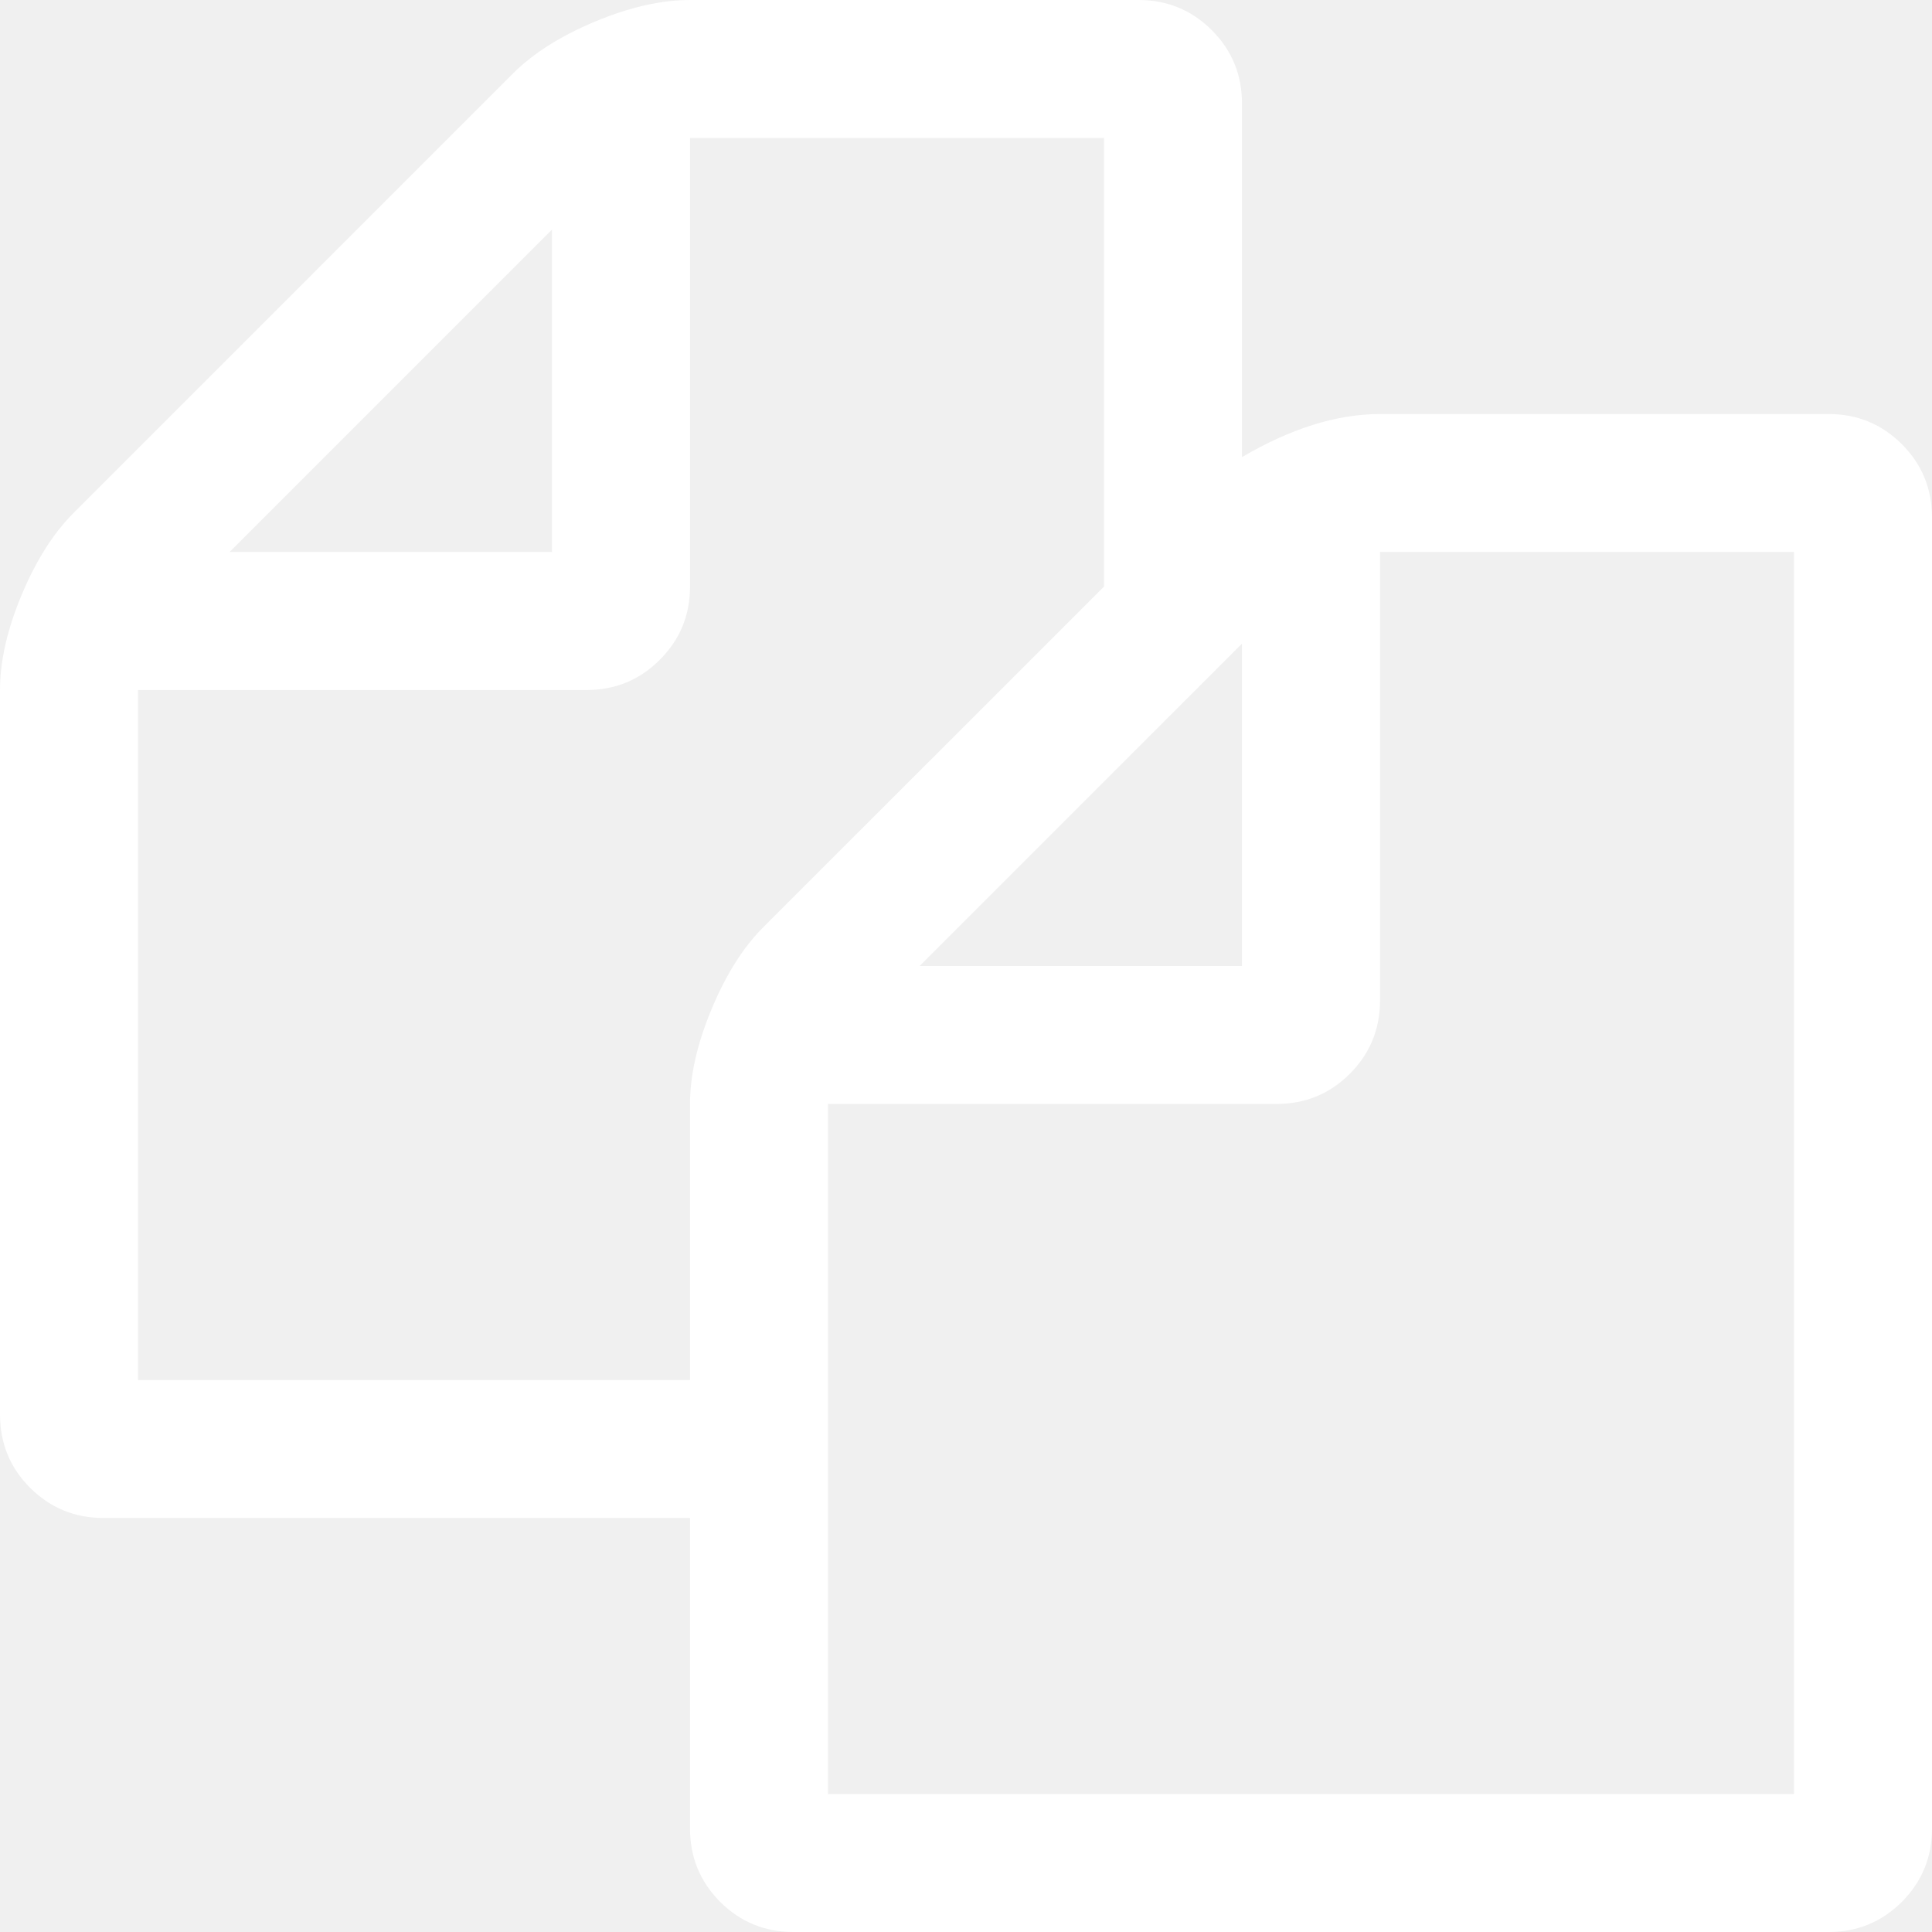
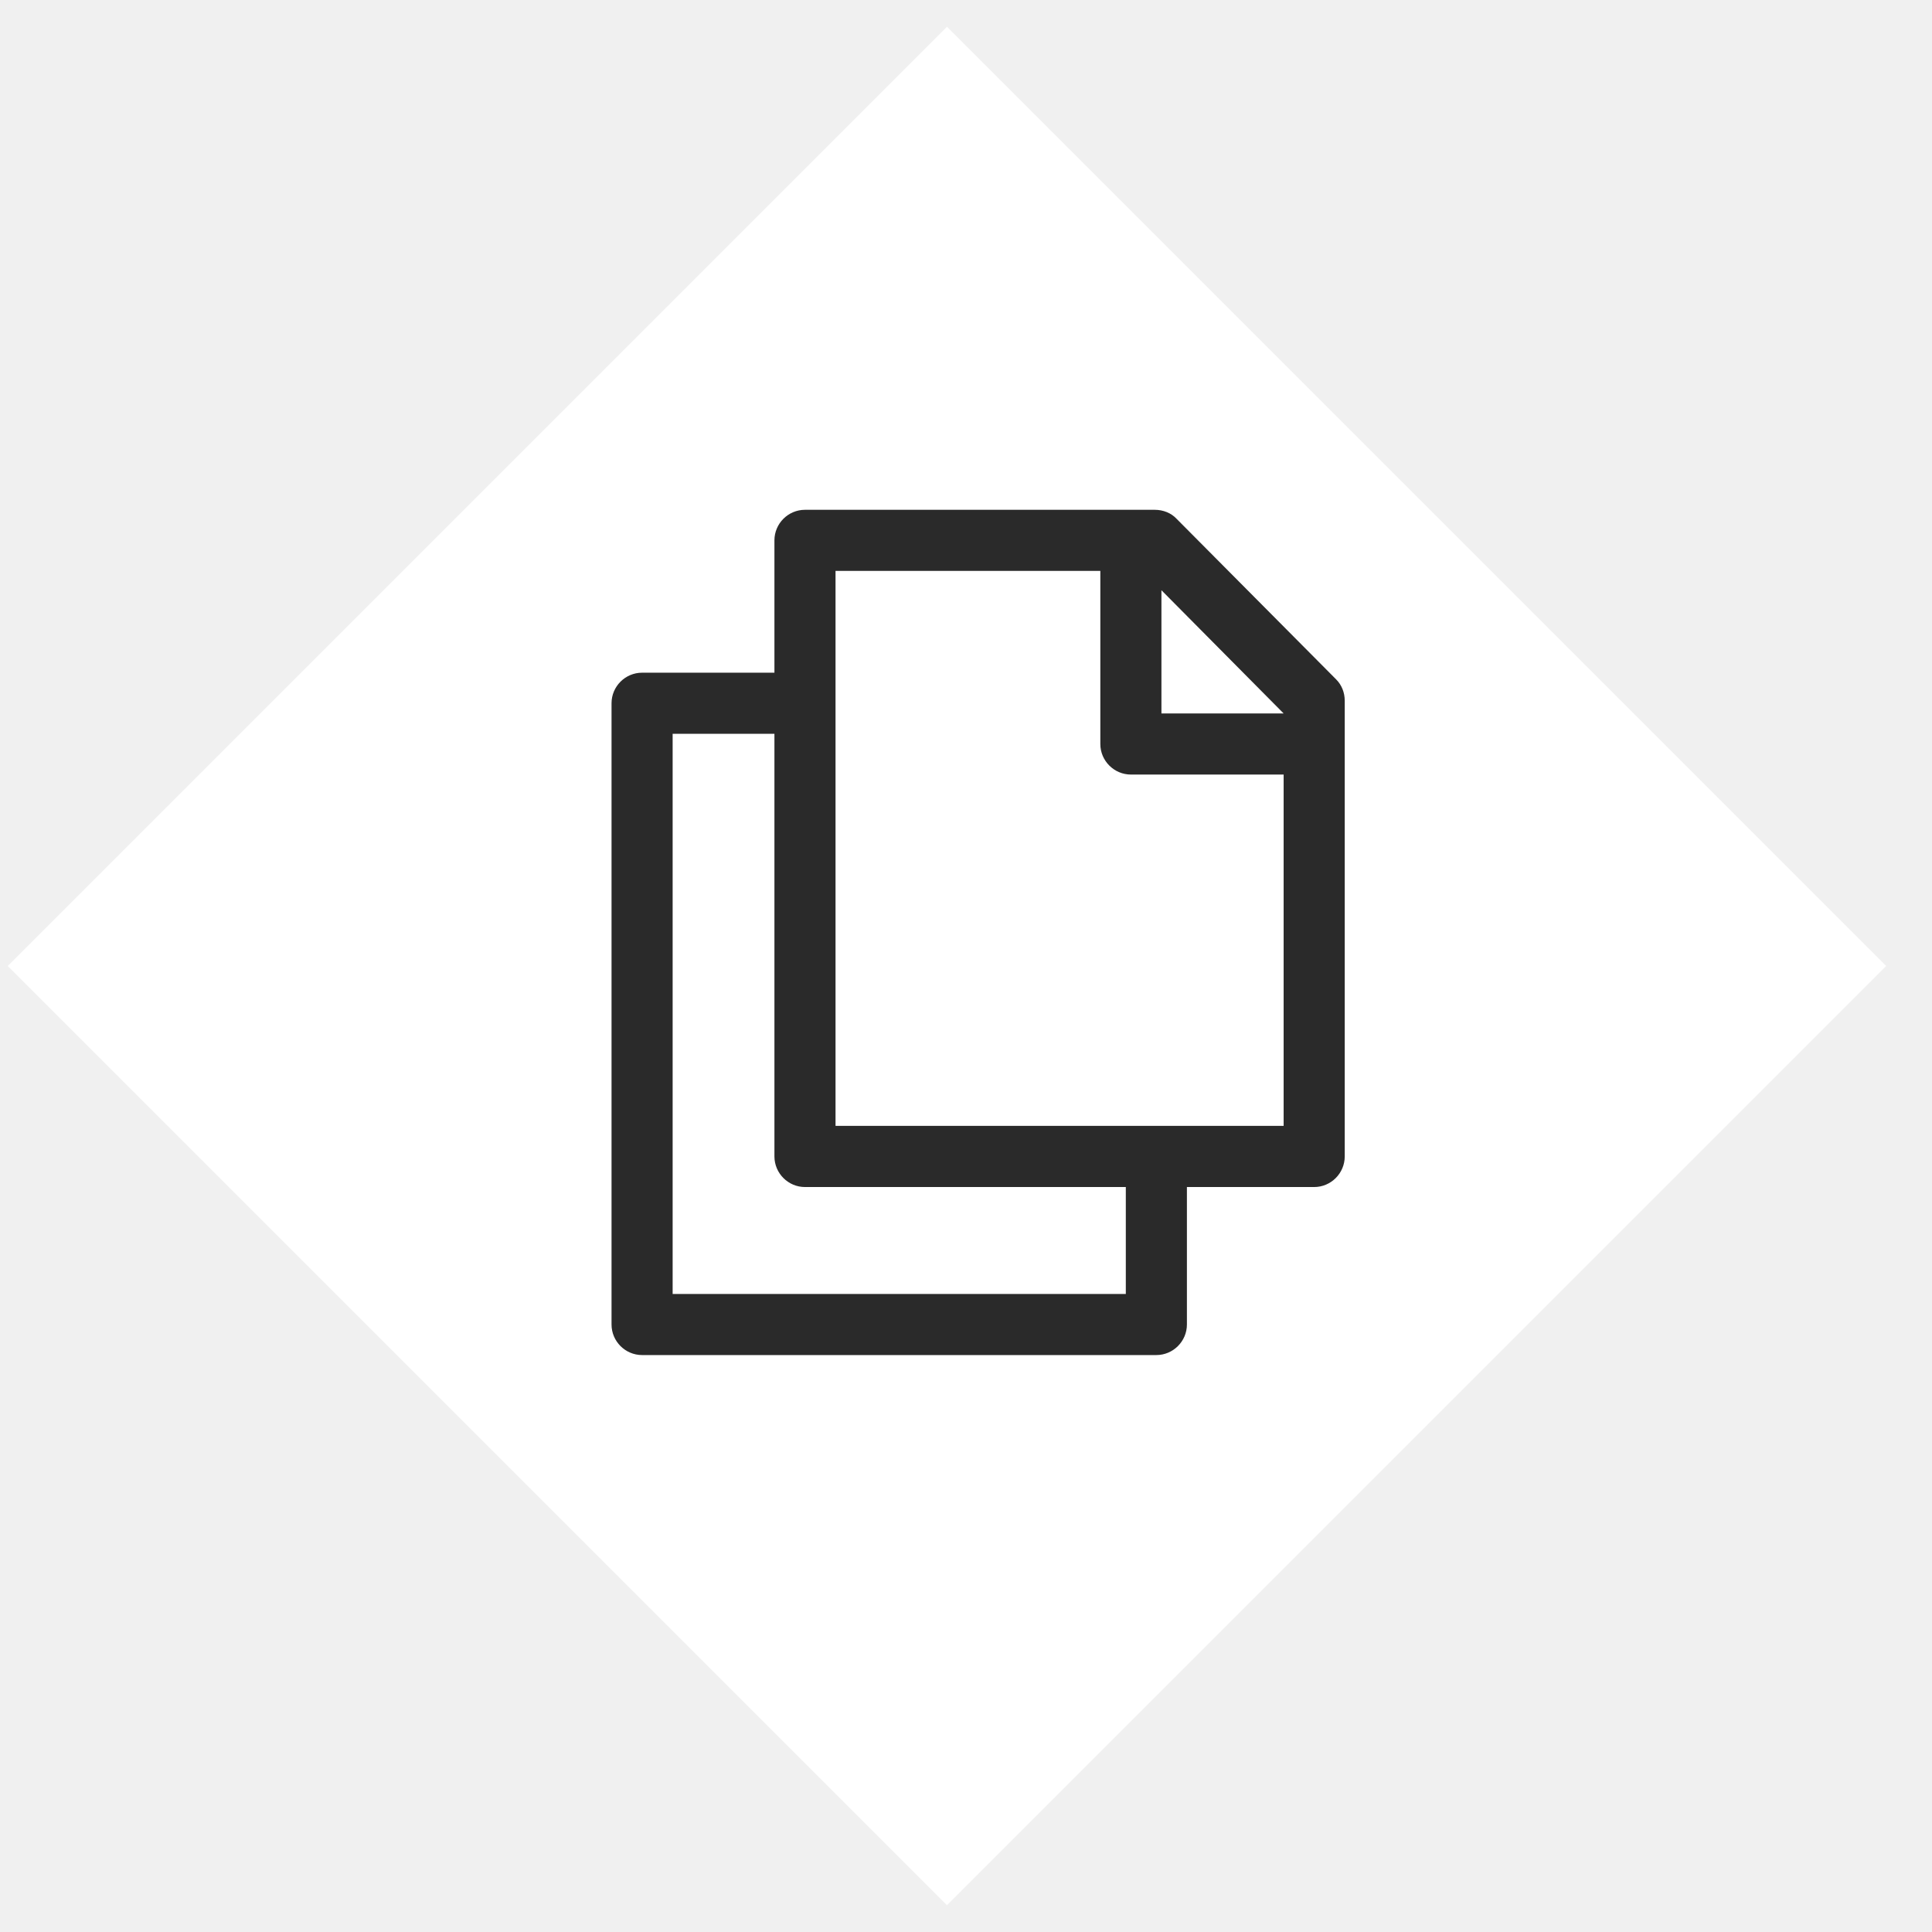
- <svg xmlns="http://www.w3.org/2000/svg" width="20px" height="20px" viewBox="0 0 20 20" version="1.1">
+ <svg xmlns="http://www.w3.org/2000/svg" width="32px" height="32px" viewBox="0 0 32 32" version="1.1">
  <defs />
-   <g id="User-profile-mini" stroke="none" stroke-width="1" fill="none" fill-rule="evenodd" transform="translate(-316, -438)">
-     <g id="Group-20" transform="translate(173, 341)" fill="#FFFFFF" fill-rule="nonzero">
-       <g id="Group-19" transform="translate(41, 90)">
-         <path d="M121.688,11.598 C121.479,11.39 121.226,11.286 120.929,11.286 L116.286,11.286 C115.839,11.286 115.363,11.435 114.857,11.732 L114.857,8.072 C114.857,7.774 114.753,7.521 114.545,7.313 C114.336,7.104 114.083,7 113.786,7 L109.143,7 C108.845,7 108.518,7.074 108.161,7.223 C107.804,7.372 107.521,7.551 107.312,7.759 L102.759,12.313 C102.551,12.521 102.372,12.804 102.223,13.161 C102.074,13.518 102,13.845 102,14.143 L102,21.643 C102,21.941 102.104,22.194 102.312,22.402 C102.521,22.61 102.774,22.714 103.071,22.714 L109.143,22.714 L109.143,25.929 C109.143,26.226 109.247,26.479 109.455,26.688 C109.664,26.896 109.917,27 110.214,27 L120.929,27 C121.226,27 121.479,26.896 121.688,26.688 C121.896,26.479 122,26.226 122,25.929 L122,12.357 C122,12.06 121.896,11.807 121.688,11.598 Z M114.857,13.663 L114.857,17 L111.52,17 L114.857,13.663 Z M107.714,9.377 L107.714,12.714 L104.377,12.714 L107.714,9.377 Z M109.902,16.598 C109.693,16.807 109.515,17.089 109.366,17.447 C109.217,17.804 109.143,18.131 109.143,18.429 L109.143,21.286 L103.429,21.286 L103.429,14.143 L108.071,14.143 C108.369,14.143 108.622,14.039 108.83,13.83 C109.039,13.622 109.143,13.369 109.143,13.072 L109.143,8.429 L113.429,8.429 L113.429,13.072 L109.902,16.598 Z M120.571,25.572 L110.571,25.572 L110.571,18.428 L115.214,18.428 C115.512,18.428 115.765,18.324 115.973,18.116 C116.181,17.908 116.286,17.655 116.286,17.357 L116.286,12.714 L120.571,12.714 L120.571,25.572 L120.571,25.572 Z" id="Shape" />
+   <g id="Page-1" stroke="none" stroke-width="1" fill="none" fill-rule="evenodd">
+     <g id="User-dropdown" transform="translate(-724, -79)">
+       <g id="Group-7" transform="translate(579, 44)">
+         <g id="Group-5" transform="translate(17, 31)">
+           <g id="Group" transform="translate(128, 4)">
+             <rect id="Rectangle-15" fill="#FFFFFF" transform="translate(15.68493, 16) rotate(-45) translate(-15.68493, -16) " x="4.685" y="5" width="22" height="22" />
+             <path d="M19.127,8.444 L13.333,8.444 C13.055,8.444 12.827,8.671 12.827,8.95 L12.827,11.142 L10.635,11.142 C10.356,11.142 10.129,11.37 10.129,11.648 L10.129,21.938 C10.129,22.216 10.356,22.444 10.635,22.444 L19.153,22.444 C19.431,22.444 19.659,22.216 19.659,21.938 L19.659,19.661 L21.767,19.661 C22.045,19.661 22.273,19.433 22.273,19.154 L22.273,11.606 C22.273,11.471 22.223,11.345 22.13,11.252 L19.49,8.595 C19.397,8.494 19.262,8.444 19.127,8.444 Z M18.647,21.432 L11.141,21.432 L11.141,12.154 L12.827,12.154 L12.827,19.154 C12.827,19.433 13.055,19.661 13.333,19.661 L18.647,19.661 L18.647,21.432 Z M13.839,18.648 L13.839,9.456 L18.225,9.456 L18.225,12.323 C18.225,12.601 18.453,12.829 18.731,12.829 L21.261,12.829 L21.261,18.648 L13.839,18.648 Z M21.261,11.817 L19.237,11.817 L19.237,9.776 L21.261,11.817 Z" id="Shape" fill="#2A2A2A" fill-rule="nonzero" />
+           </g>
+         </g>
      </g>
    </g>
  </g>
</svg>
